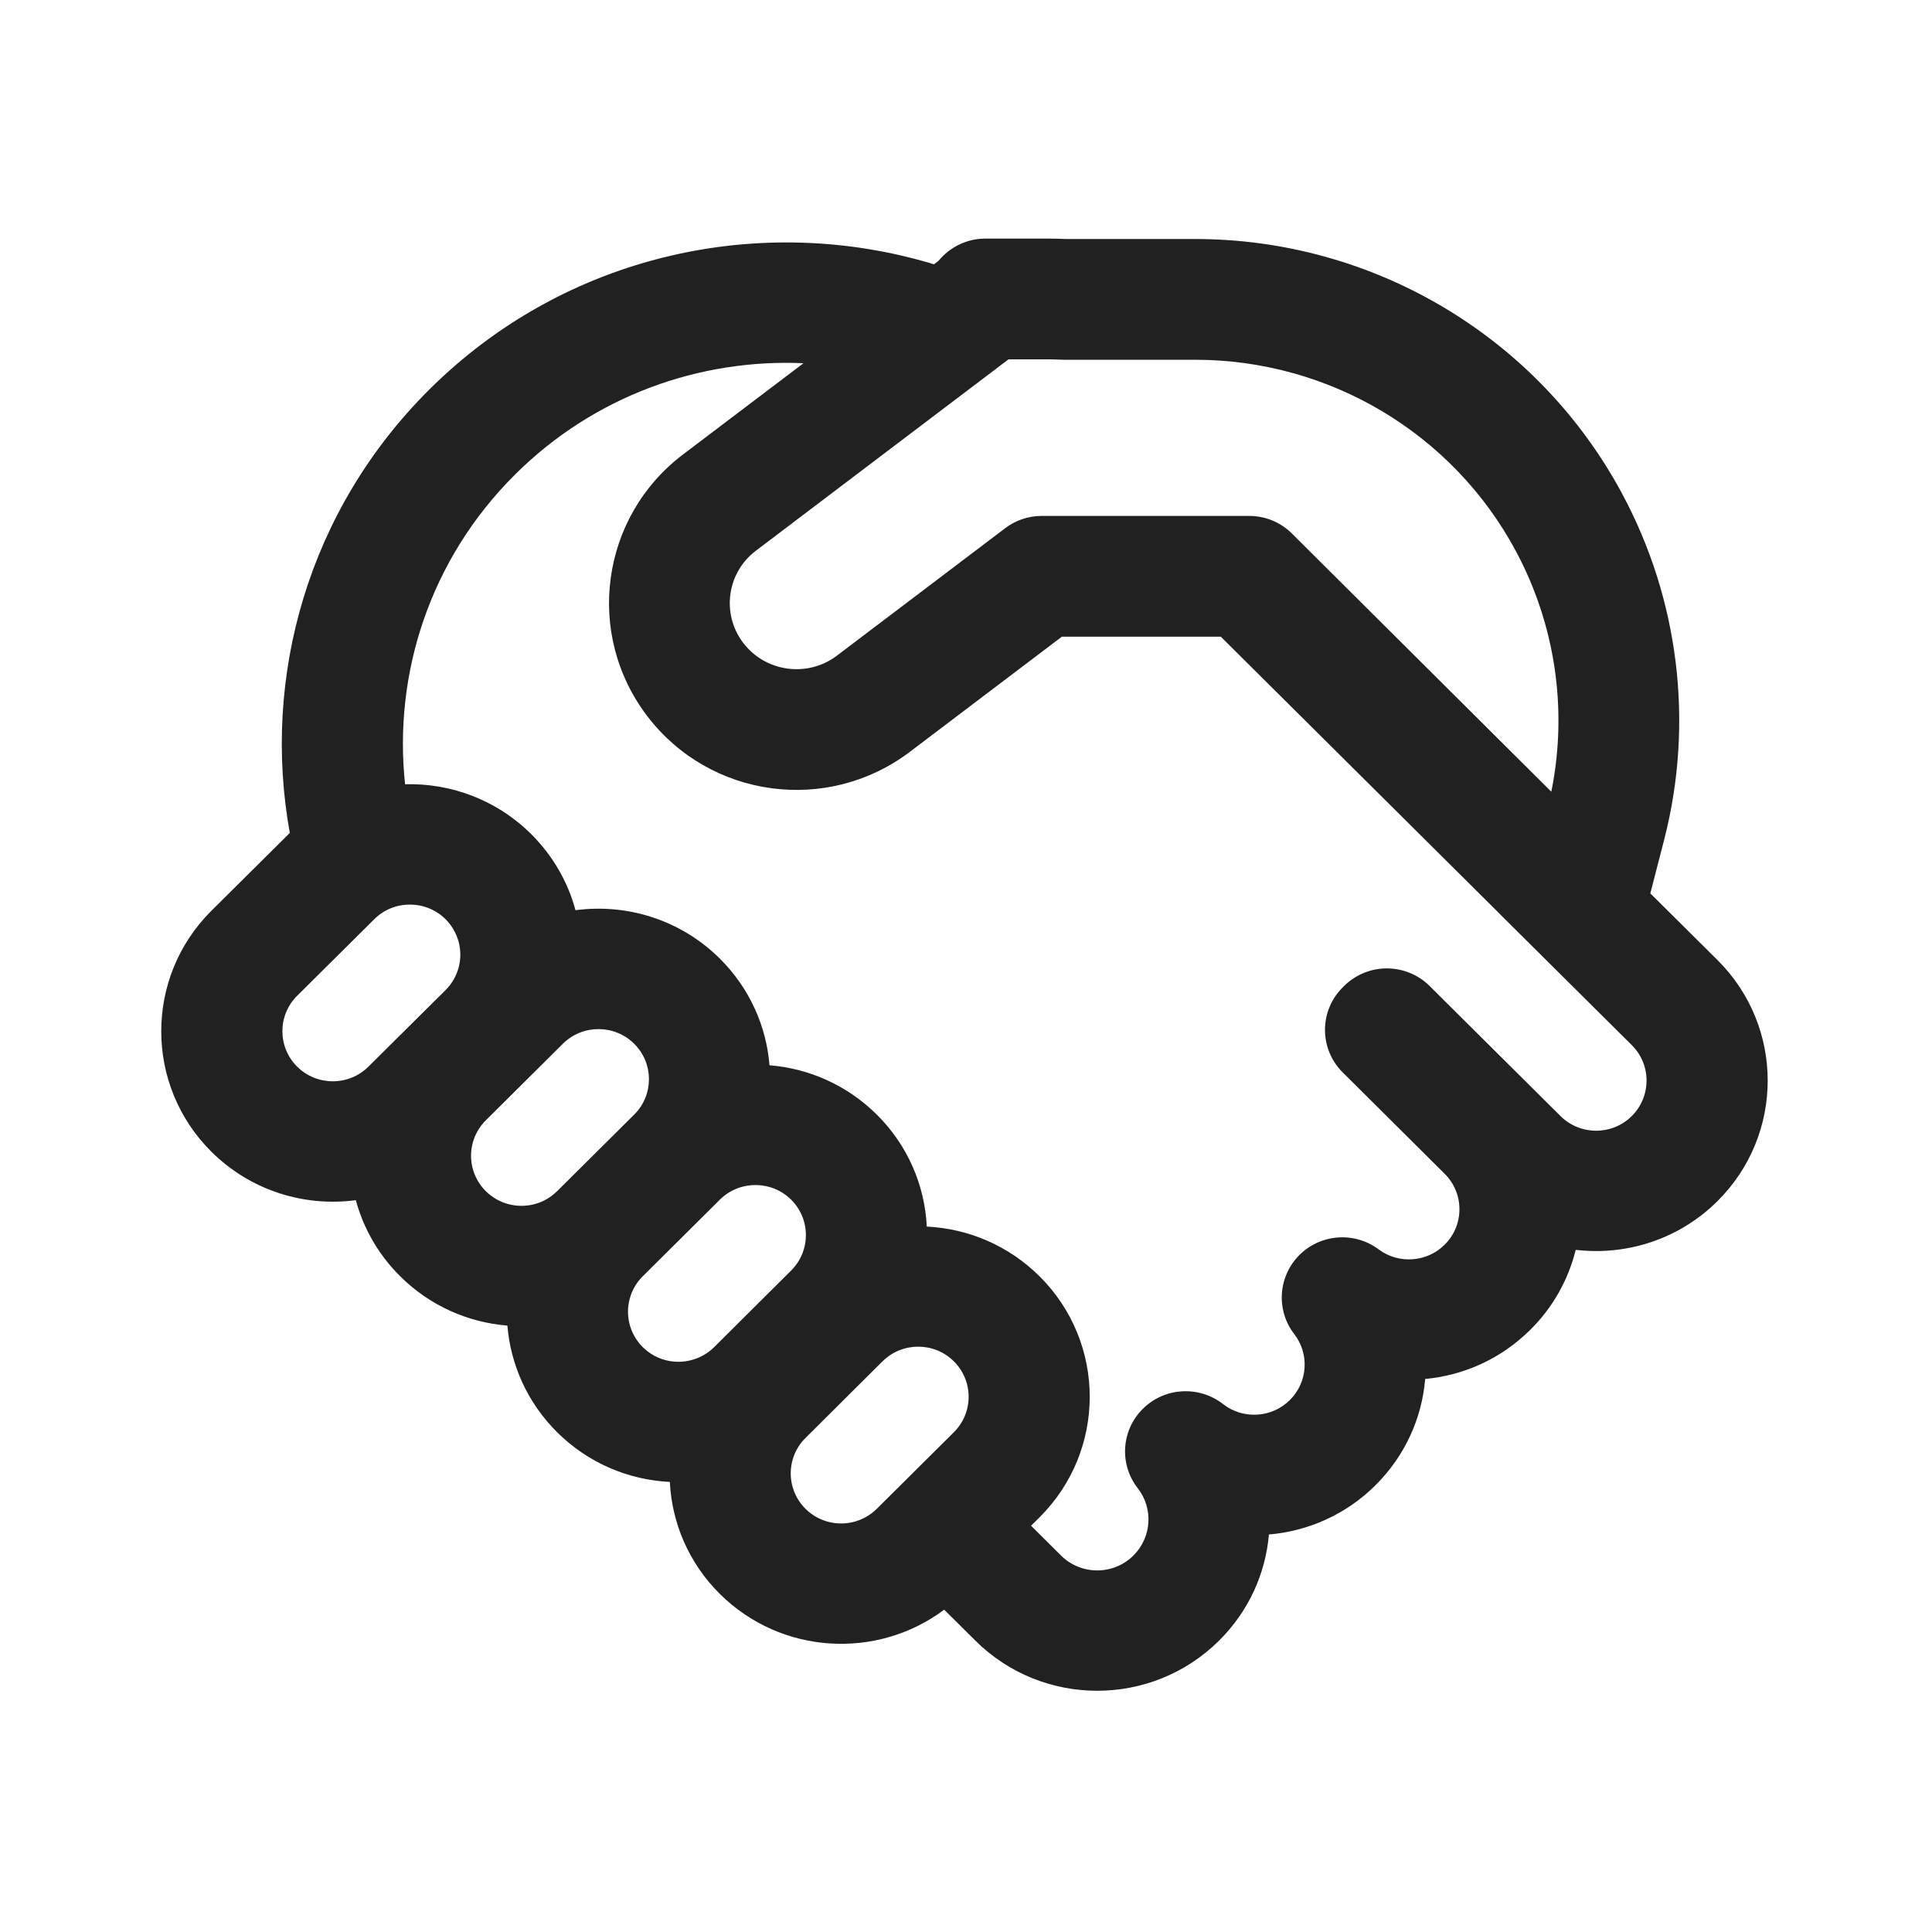
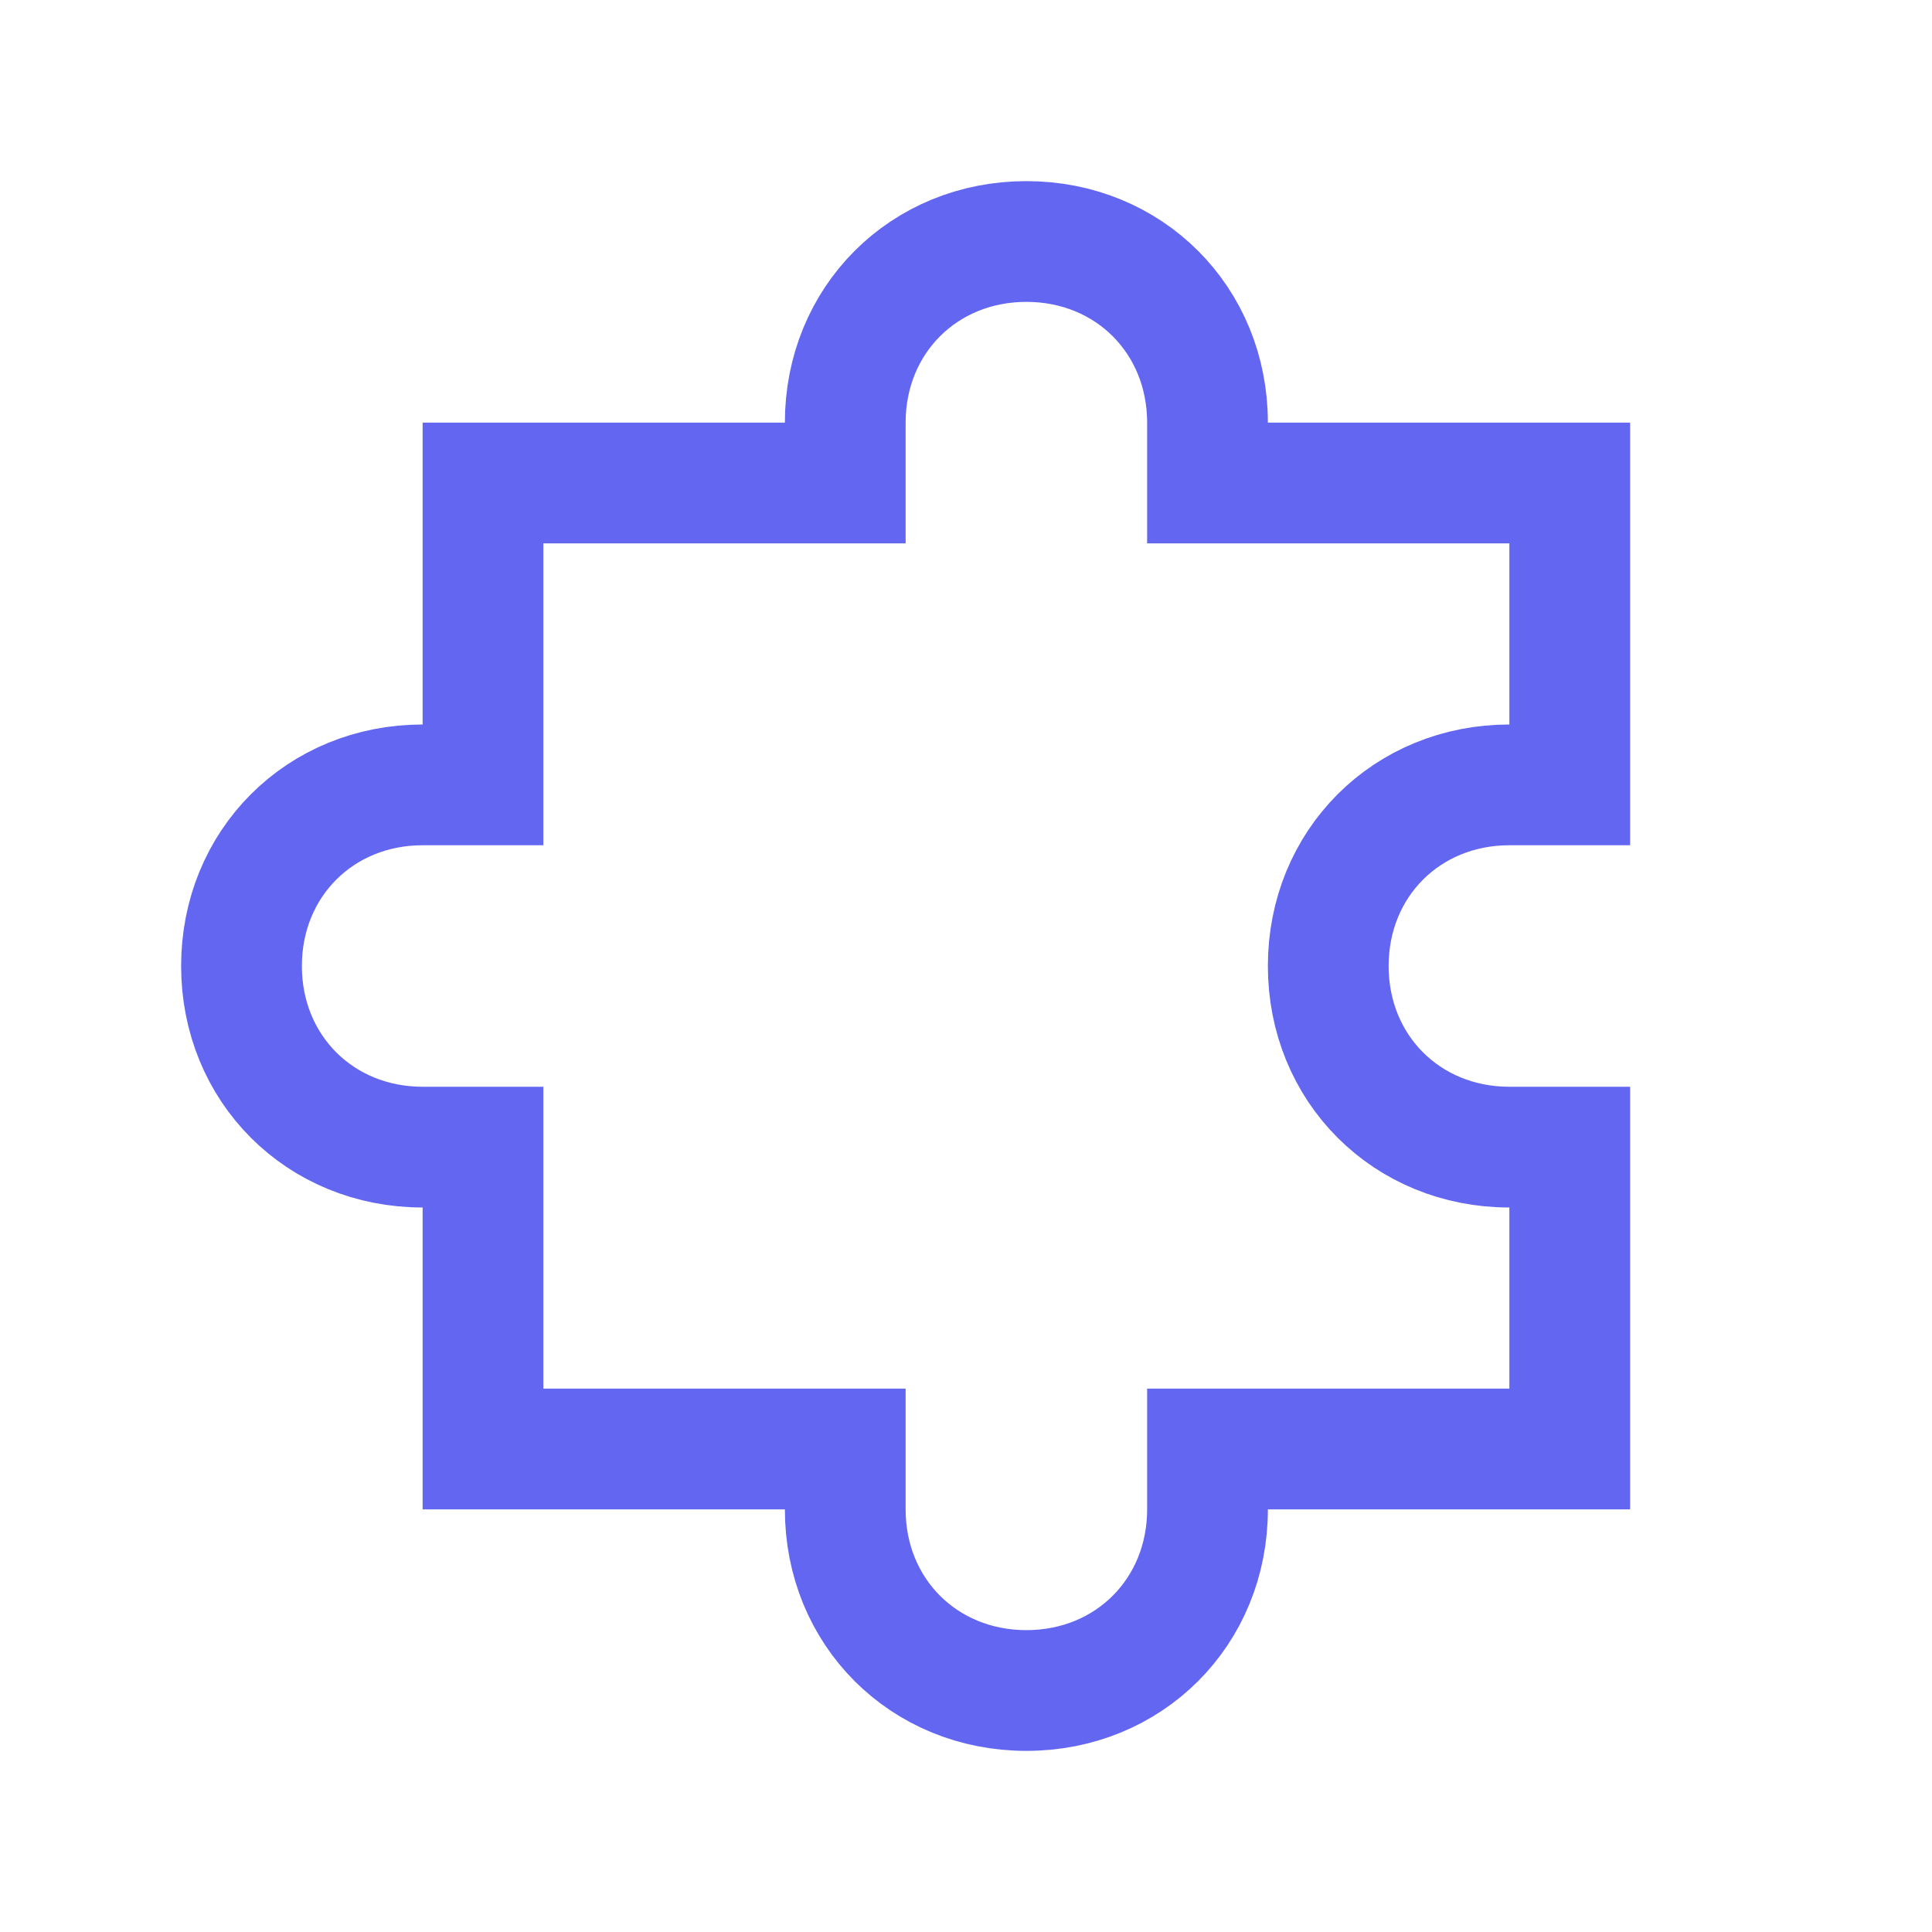
- <svg xmlns="http://www.w3.org/2000/svg" width="800px" height="800px" viewBox="0 0 24 24" fill="none">
-   <path d="M12.241 2.964C12.006 2.964 11.797 3.072 11.659 3.24L11.602 3.283C9.458 2.633 7.032 3.151 5.336 4.836C3.827 6.335 3.249 8.408 3.6 10.347L3.585 10.362L2.627 11.313C1.795 12.14 1.795 13.481 2.627 14.308C3.116 14.793 3.784 14.994 4.42 14.909C4.514 15.255 4.697 15.582 4.971 15.854C5.343 16.224 5.818 16.428 6.303 16.467C6.343 16.95 6.549 17.422 6.921 17.792C7.31 18.178 7.811 18.384 8.321 18.409C8.346 18.915 8.553 19.414 8.942 19.8C9.702 20.555 10.894 20.621 11.729 19.996L12.116 20.38C12.952 21.211 14.308 21.211 15.144 20.38C15.515 20.012 15.721 19.543 15.763 19.062C16.246 19.021 16.718 18.817 17.087 18.45C17.458 18.081 17.664 17.611 17.704 17.13C18.181 17.086 18.645 16.882 19.01 16.519C19.297 16.235 19.484 15.89 19.574 15.526C20.201 15.6 20.854 15.399 21.335 14.921C22.167 14.094 22.167 12.753 21.335 11.926L20.501 11.098L20.673 10.431C21.045 8.982 20.858 7.447 20.148 6.128C19.101 4.182 17.061 2.969 14.845 2.969L13.238 2.969C13.17 2.966 13.101 2.964 13.032 2.964H12.241ZM15.165 7.909L18.629 11.351L18.633 11.355L18.646 11.369L20.271 12.983C20.515 13.226 20.515 13.62 20.271 13.864C20.026 14.107 19.63 14.107 19.385 13.864L17.76 12.249C17.466 11.957 16.99 11.957 16.696 12.249L16.68 12.265C16.386 12.557 16.386 13.03 16.68 13.322L17.946 14.581C18.191 14.824 18.191 15.219 17.946 15.462C17.723 15.684 17.372 15.704 17.127 15.521C16.827 15.296 16.405 15.326 16.14 15.592C15.876 15.858 15.849 16.277 16.078 16.573C16.267 16.817 16.248 17.169 16.023 17.392C15.797 17.617 15.439 17.634 15.193 17.442C14.895 17.209 14.467 17.233 14.198 17.5C13.928 17.766 13.901 18.19 14.134 18.488C14.328 18.736 14.309 19.095 14.08 19.323C13.832 19.57 13.428 19.57 13.18 19.323L12.808 18.953L12.913 18.849C13.745 18.022 13.745 16.681 12.913 15.854C12.524 15.468 12.023 15.262 11.513 15.237C11.488 14.731 11.281 14.232 10.892 13.846C10.52 13.477 10.045 13.272 9.559 13.233C9.52 12.75 9.314 12.278 8.942 11.908C8.453 11.423 7.786 11.222 7.149 11.307C7.056 10.961 6.872 10.634 6.599 10.362C6.167 9.933 5.597 9.727 5.032 9.742C4.885 8.37 5.341 6.945 6.4 5.893C7.384 4.915 8.692 4.455 9.981 4.512L8.484 5.646C7.46 6.422 7.262 7.879 8.043 8.899C8.822 9.917 10.28 10.114 11.302 9.34L13.191 7.909H15.165ZM9.389 6.842L12.528 4.464H13.032C13.081 4.464 13.13 4.466 13.179 4.468C13.192 4.469 13.206 4.469 13.219 4.469H14.845C16.513 4.469 18.043 5.382 18.827 6.839C19.322 7.759 19.477 8.818 19.271 9.835L16.059 6.638C15.918 6.492 15.723 6.409 15.52 6.409L12.939 6.409C12.775 6.409 12.616 6.463 12.486 6.562L10.396 8.145C10.033 8.42 9.512 8.35 9.234 7.988C8.959 7.628 9.028 7.116 9.389 6.842ZM6.035 14.797C5.867 14.63 5.814 14.392 5.877 14.181C5.906 14.084 5.958 13.993 6.035 13.917L6.992 12.966C7.237 12.723 7.633 12.723 7.878 12.966C8.12 13.206 8.123 13.594 7.886 13.838L7.878 13.846L6.921 14.797L6.912 14.805C6.837 14.877 6.749 14.927 6.655 14.954C6.442 15.016 6.203 14.964 6.035 14.797ZM5.544 11.428C5.619 11.507 5.67 11.6 5.697 11.698C5.753 11.905 5.699 12.136 5.535 12.299L4.577 13.25C4.333 13.493 3.936 13.493 3.691 13.25C3.447 13.007 3.447 12.613 3.691 12.37L4.649 11.419C4.893 11.176 5.29 11.176 5.535 11.419L5.544 11.428ZM10.892 18.743C10.815 18.819 10.723 18.871 10.626 18.9C10.413 18.962 10.174 18.909 10.006 18.743C9.838 18.576 9.786 18.338 9.848 18.127C9.877 18.03 9.929 17.939 10.006 17.863L10.963 16.911C11.208 16.668 11.605 16.668 11.849 16.911C12.094 17.154 12.094 17.549 11.849 17.792L10.892 18.743ZM8.871 16.735C8.794 16.811 8.702 16.863 8.605 16.891C8.392 16.954 8.153 16.901 7.985 16.735C7.817 16.568 7.764 16.329 7.827 16.118C7.854 16.025 7.904 15.937 7.976 15.863L7.985 15.854L8.942 14.903L8.95 14.895C9.196 14.66 9.586 14.663 9.828 14.903C10.072 15.146 10.072 15.54 9.828 15.783L8.871 16.735Z" fill="#212121" />
+ <svg xmlns="http://www.w3.org/2000/svg" version="1.1" id="Layer_1" viewBox="0 0 32 32" enable-background="new 0 0 32 32" xml:space="preserve">
+   <path fill="none" stroke="#6366f1" stroke-width="2" stroke-miterlimit="10" d="M25,19c-1.7,0-3-1.3-3-3s1.3-3,3-3h1V8h-6V7  c0-1.7-1.3-3-3-3s-3,1.3-3,3v1H8v5H7c-1.7,0-3,1.3-3,3s1.3,3,3,3h1v5h6v1c0,1.7,1.3,3,3,3s3-1.3,3-3v-1h6v-5H25z" />
</svg>
